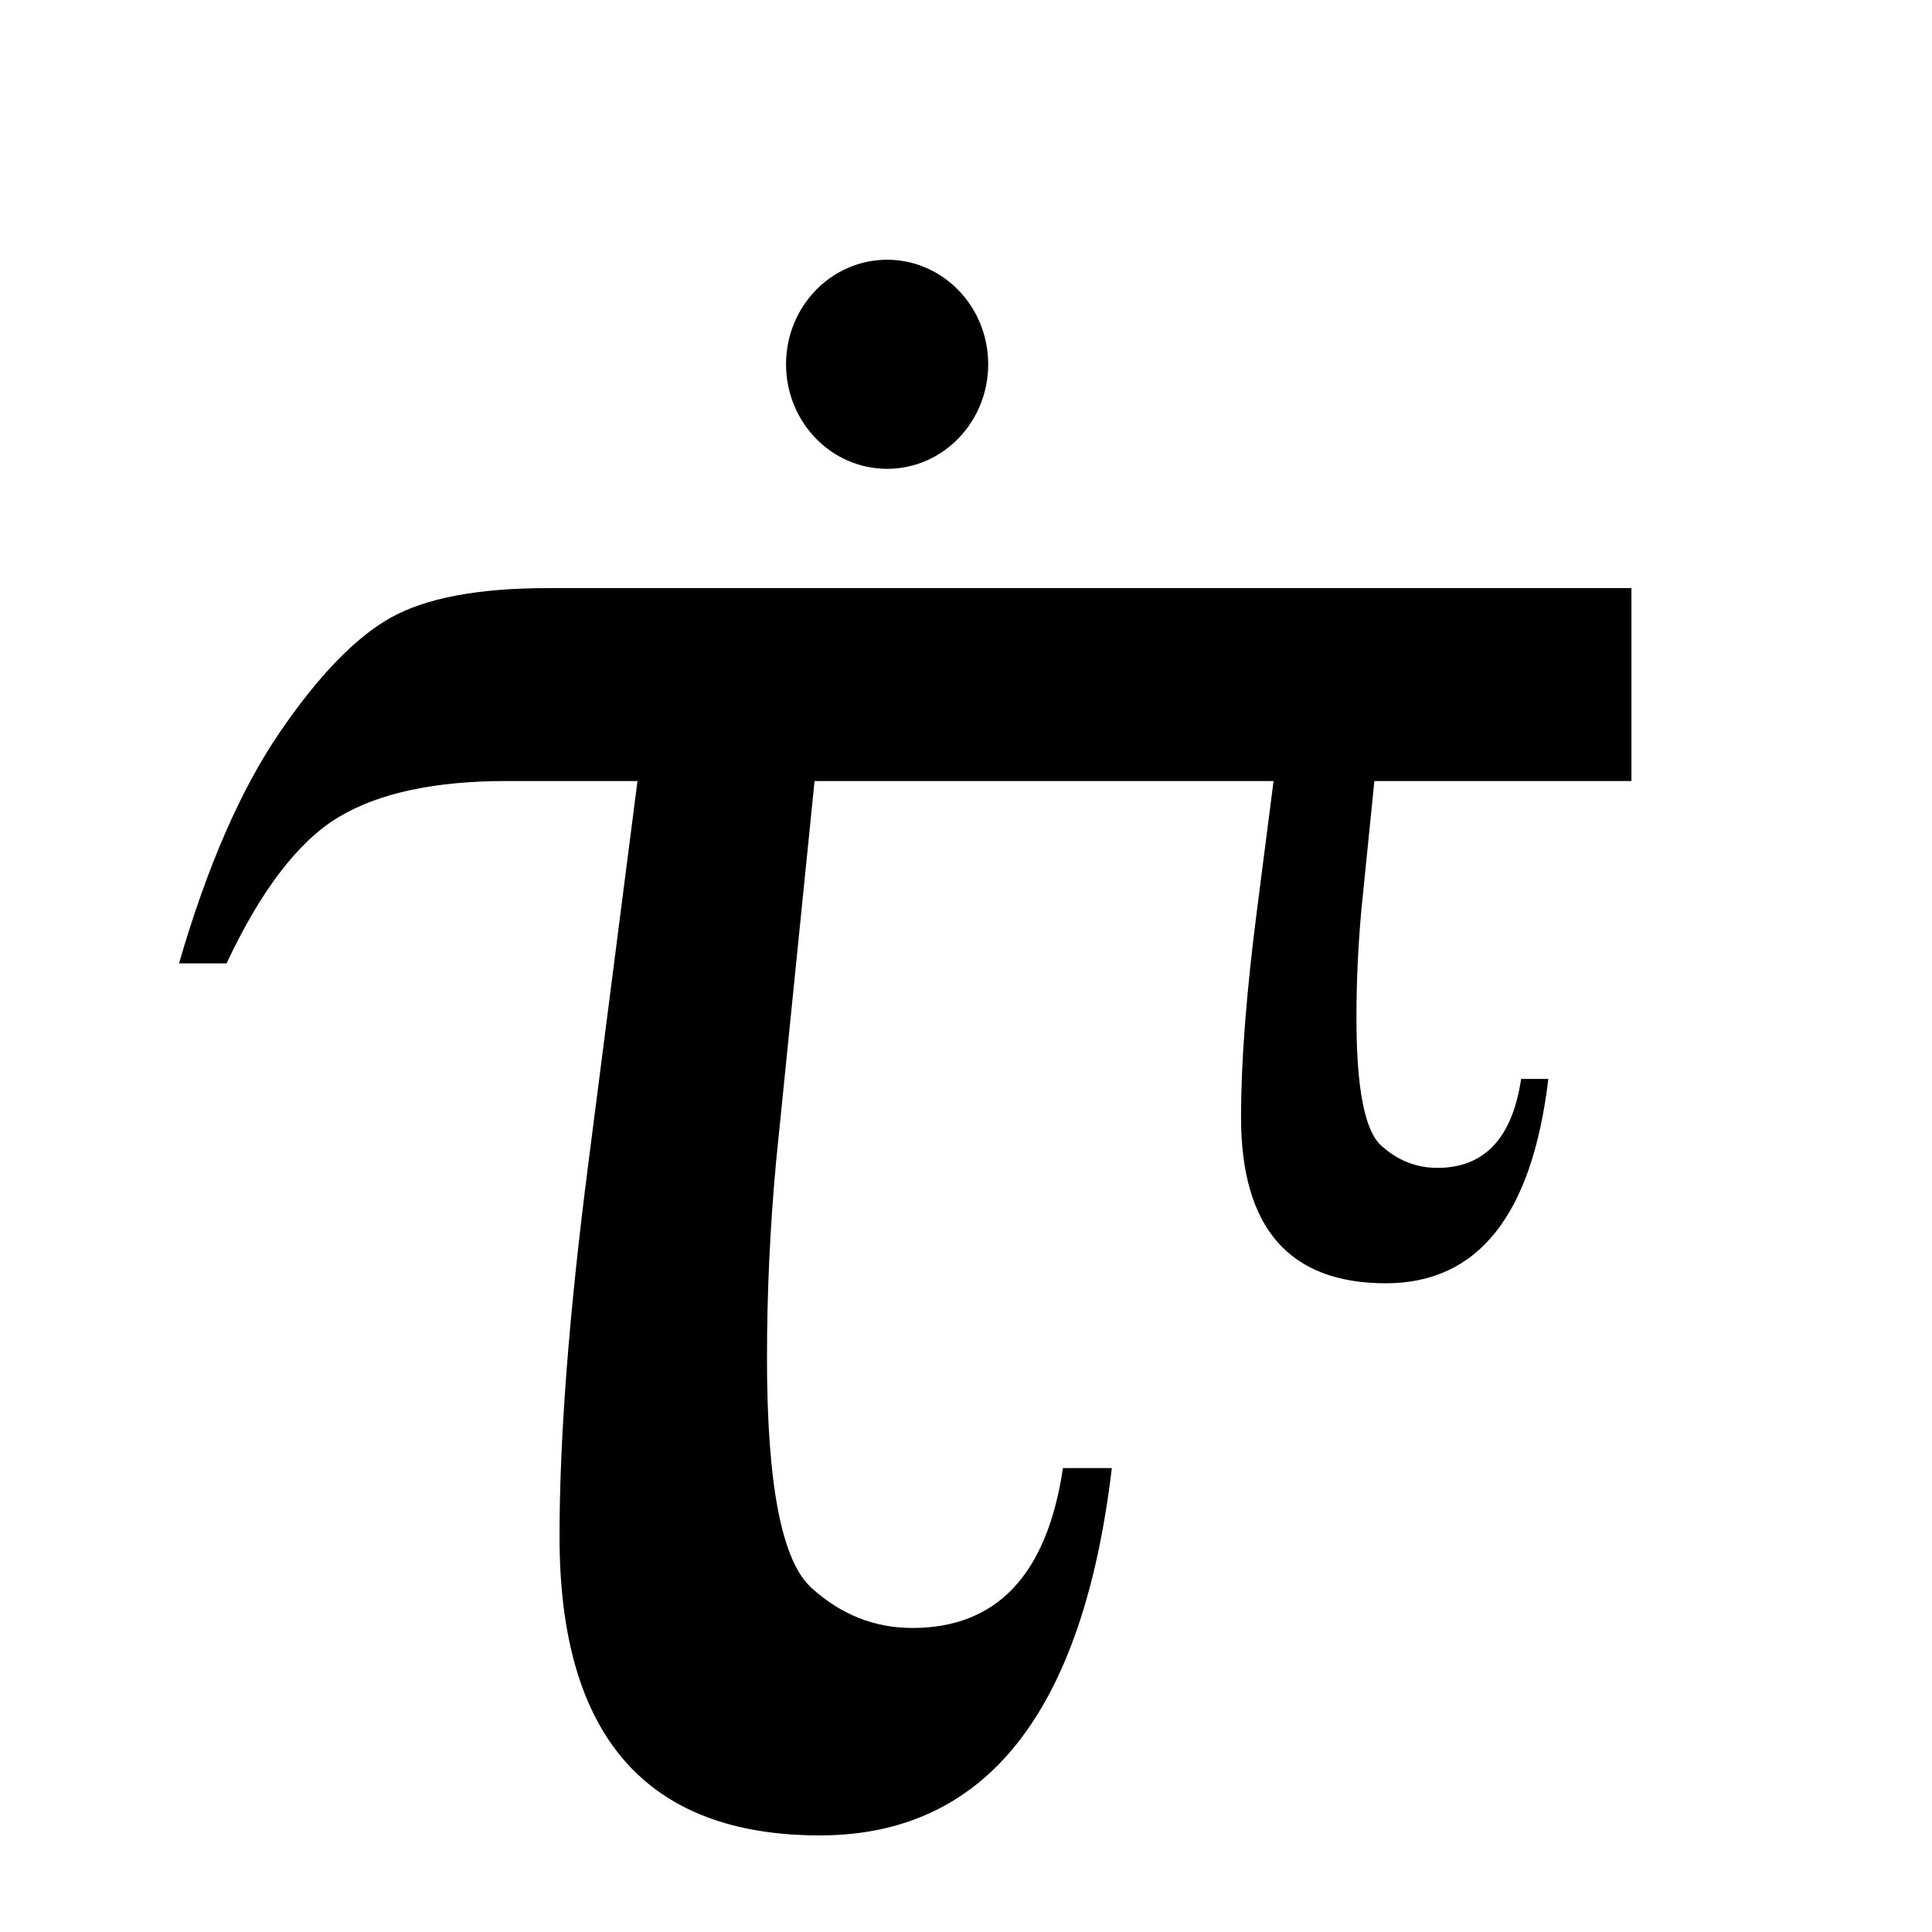
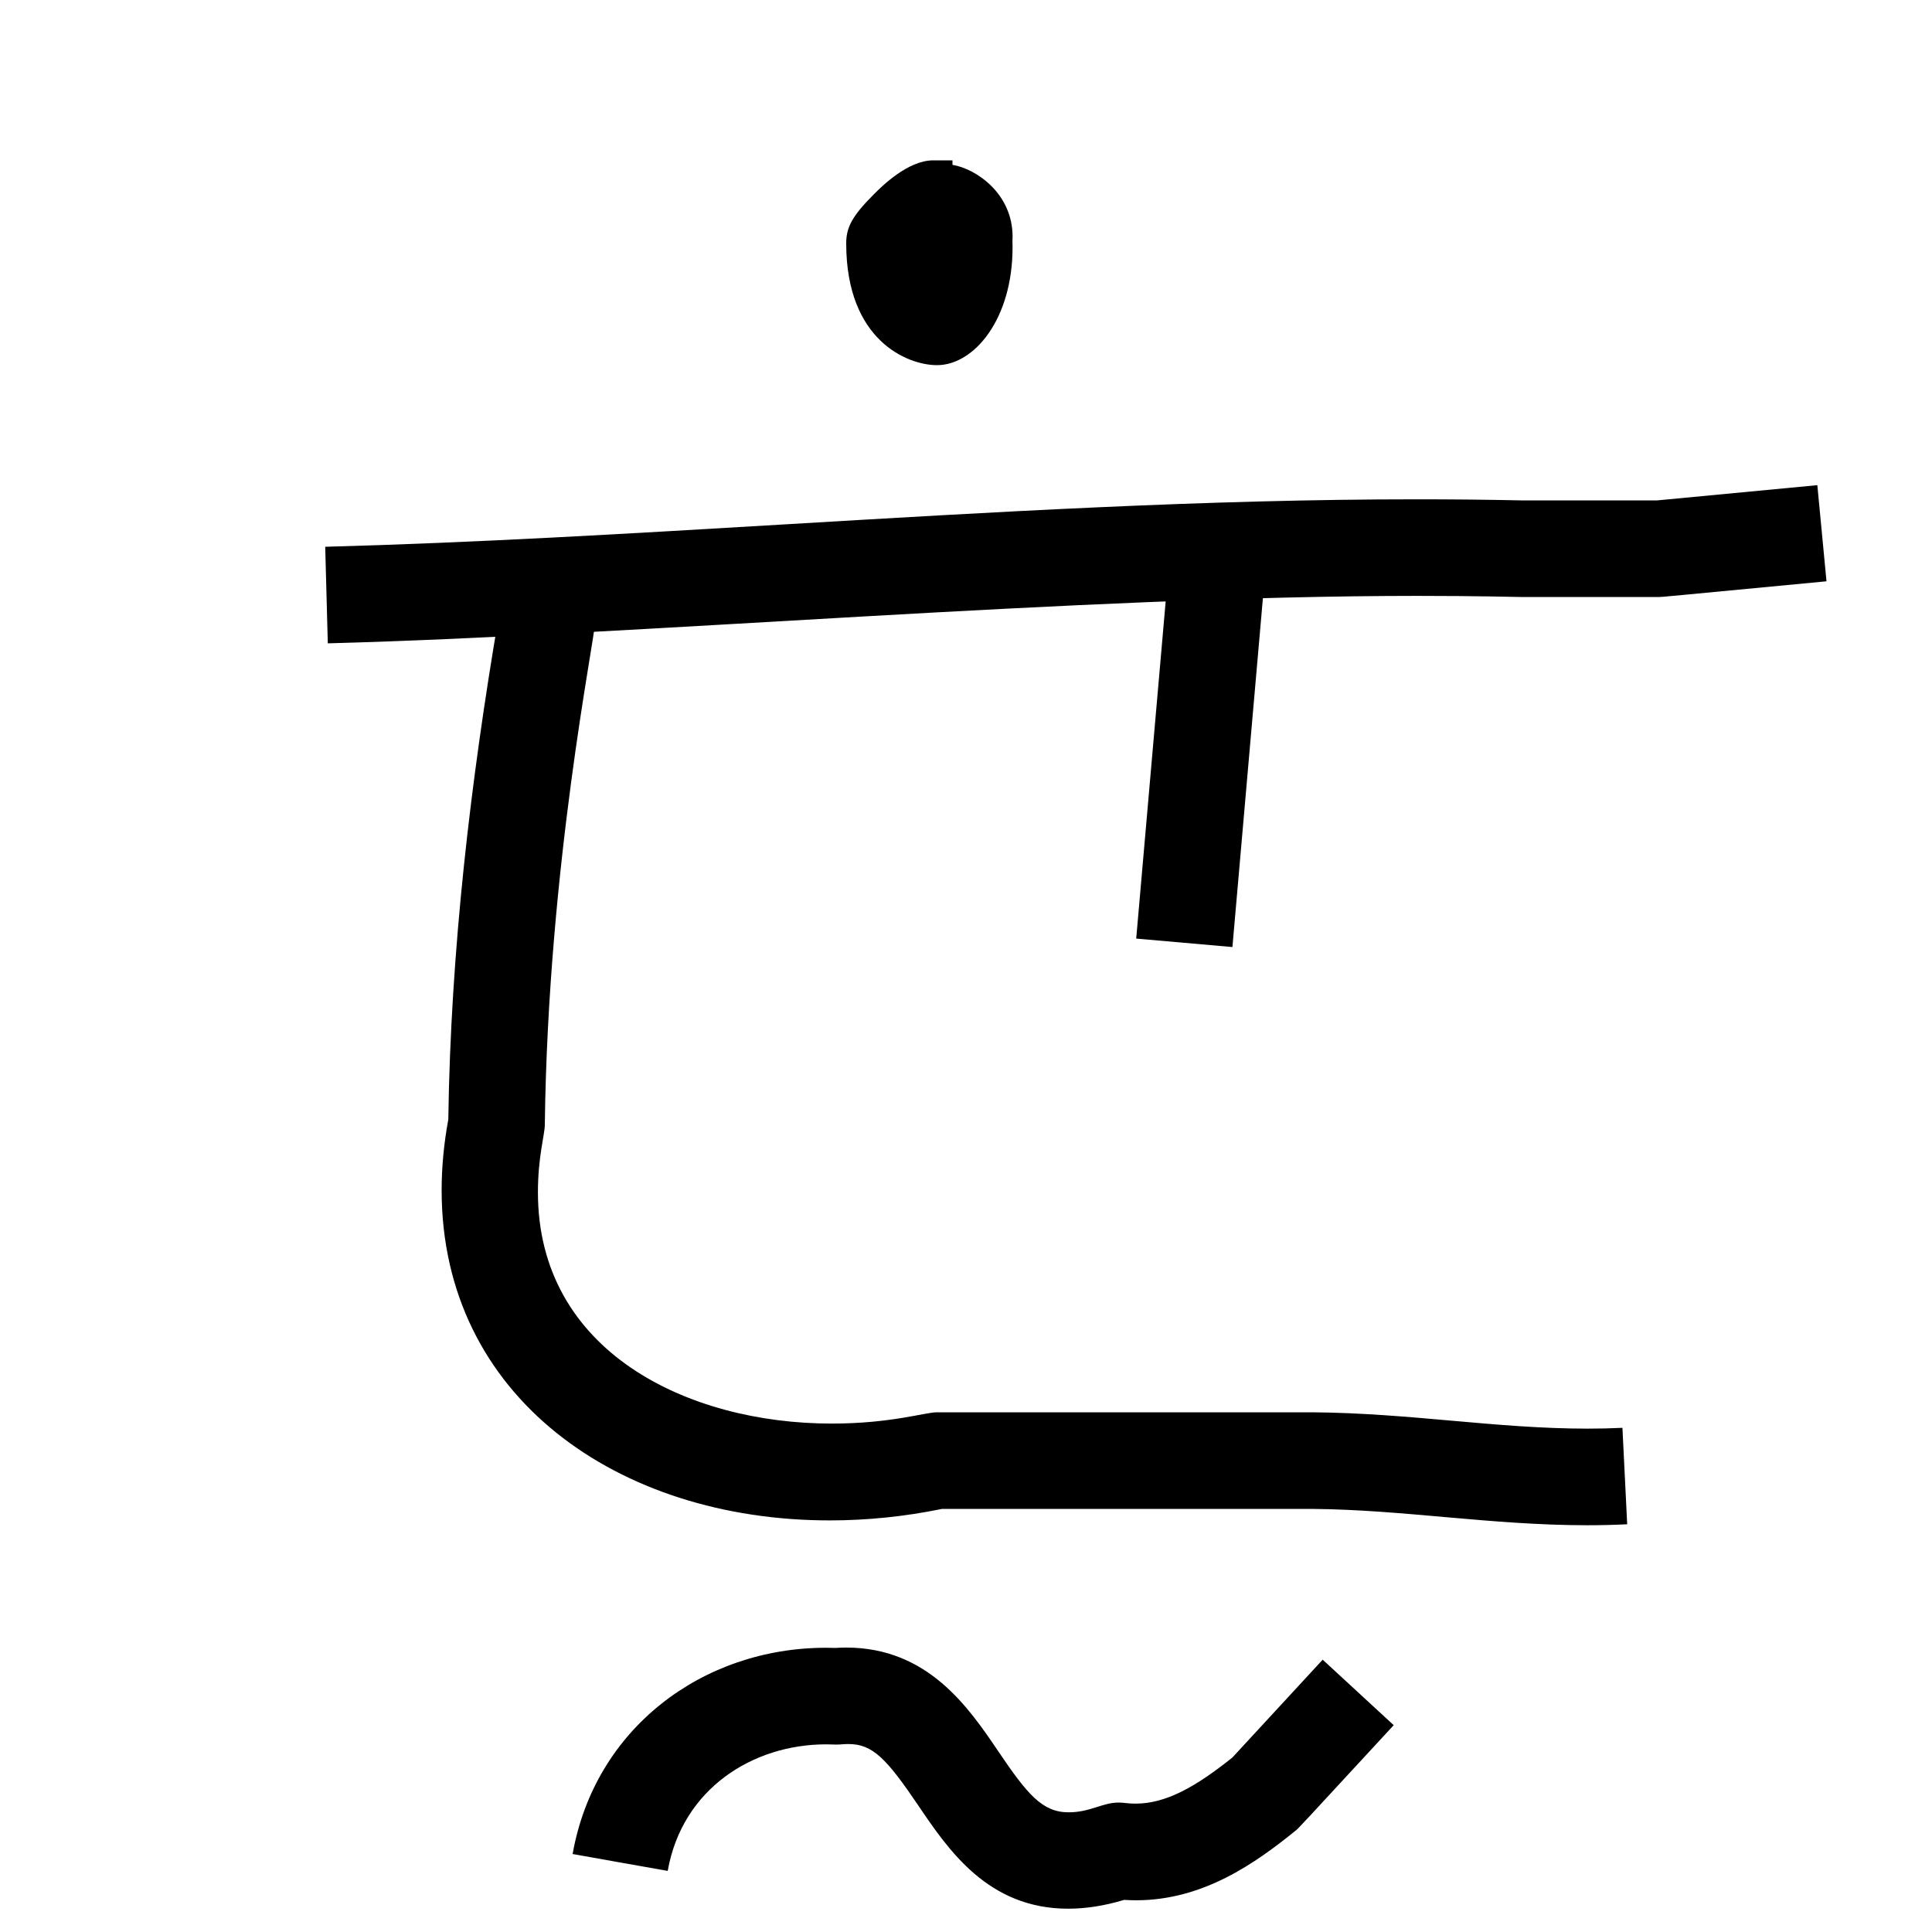
- <svg xmlns="http://www.w3.org/2000/svg" version="1.1" width="98.0" height="98.0" viewBox="-54.5 -96.175 98.0 98.0" id="svg1">
-   <defs id="defs1">
-     <defs id="defs3" />
-   </defs>
-   <ellipse style="clip-rule:evenodd;fill:#000000;fill-rule:evenodd;stroke-width:8.665;image-rendering:optimizeQuality;shape-rendering:geometricPrecision;text-rendering:geometricPrecision" id="path1761-3" cx="-9.501" cy="-77.697" rx="5.127" ry="5.303" />
-   <path d="m 21.397,426.996 a 22.164,22.164 0 0 1 -2.181,3.989 15.791,15.791 0 0 1 -3.114,3.461 c -1.166,0.948 -2.383,1.425 -3.668,1.425 -0.813,0 -1.679,-0.233 -2.59,-0.699 a 29.775,29.775 0 0 1 -2.73,-1.627 27.718,27.718 0 0 0 -2.767,-1.632 5.761,5.761 0 0 0 -2.616,-0.694 c -1.844,0 -3.559,1.57 -5.15,4.715 l -1.689,-0.881 c 0.565,-1.254 1.3,-2.565 2.212,-3.922 a 15.905,15.905 0 0 1 3.083,-3.492 c 1.166,-0.948 2.383,-1.425 3.668,-1.425 0.933,0 1.865,0.233 2.793,0.699 0.948,0.466 1.87,1.005 2.761,1.627 0.912,0.622 1.798,1.166 2.647,1.632 0.855,0.466 1.679,0.694 2.476,0.694 0.87,0 1.751,-0.378 2.642,-1.135 0.896,-0.756 1.741,-1.927 2.539,-3.523 z" style="font-style:normal;font-variant:normal;font-weight:400;font-stretch:normal;font-size:11.5px;line-height:0;font-family:'Gentium Book Plus';-inkscape-font-specification:'Gentium Book Plus';font-variant-ligatures:normal;font-variant-caps:normal;font-variant-numeric:normal;font-feature-settings:normal;text-align:start;writing-mode:lr-tb;text-anchor:start;fill:#000006;fill-opacity:1;stroke:none;stroke-width:0.777;stroke-linecap:square;stroke-linejoin:bevel;stroke-miterlimit:4;stroke-dasharray:none;stroke-dashoffset:0;stroke-opacity:1;paint-order:markers stroke fill" id="path1" />
-   <g id="x-reference" transform="translate(500,0)">
-     <defs id="defs2" />
-     <path d="m 75.11,121.013 a 22.164,22.164 0 0 1 -2.181,3.989 15.791,15.791 0 0 1 -3.114,3.461 c -1.166,0.948 -2.383,1.425 -3.668,1.425 -0.813,0 -1.679,-0.233 -2.59,-0.699 a 29.775,29.775 0 0 1 -2.73,-1.627 27.718,27.718 0 0 0 -2.767,-1.632 5.761,5.761 0 0 0 -2.616,-0.694 c -1.844,0 -3.559,1.57 -5.15,4.715 l -1.689,-0.881 c 0.565,-1.254 1.3,-2.565 2.212,-3.922 a 15.905,15.905 0 0 1 3.083,-3.492 c 1.166,-0.948 2.383,-1.425 3.668,-1.425 0.933,0 1.865,0.233 2.793,0.699 0.948,0.466 1.87,1.005 2.761,1.627 0.912,0.622 1.798,1.166 2.647,1.632 0.855,0.466 1.679,0.694 2.476,0.694 0.87,0 1.751,-0.378 2.642,-1.135 0.896,-0.756 1.741,-1.927 2.539,-3.523 z" style="font-style:normal;font-variant:normal;font-weight:400;font-stretch:normal;font-size:11.5px;line-height:0;font-family:'Gentium Book Plus';-inkscape-font-specification:'Gentium Book Plus';font-variant-ligatures:normal;font-variant-caps:normal;font-variant-numeric:normal;font-feature-settings:normal;text-align:start;writing-mode:lr-tb;text-anchor:start;fill:#000006;fill-opacity:1;stroke:none;stroke-width:0.777;stroke-linecap:square;stroke-linejoin:bevel;stroke-miterlimit:4;stroke-dasharray:none;stroke-dashoffset:0;stroke-opacity:1;paint-order:markers stroke fill" id="path2" />
-     <g id="g2" transform="translate(58.31073,8.977614)">
-       <path style="fill:none;stroke:#000000;stroke-width:8.665;stroke-opacity:1" id="path3" d="M 104.611,-20.599 A 23.325,23.532 0 0 1 92.924,-0.206 23.325,23.532 0 0 1 69.574,-0.249 23.325,23.532 0 0 1 57.96,-20.685" transform="rotate(90)" />
-       <rect style="fill:none;stroke:#000000;stroke-width:8.665;stroke-opacity:1" id="rect2" width="0.742" height="9.066" x="-48.887" y="28.825" transform="rotate(-50.3642)" />
-       <rect style="fill:none;stroke:#000000;stroke-width:8.665;stroke-opacity:1" id="rect2-8" width="0.742" height="9.066" x="72.478" y="-72.79" transform="matrix(0.6379053,0.7701148,0.7701148,-0.6379053,0,0)" />
-     </g>
-     <rect style="fill:#000000;stroke-width:8.665" id="rect1" width="9.862" height="50.048" x="-39.807" y="-129.553" transform="scale(1,-1)" />
-     <path style="fill:#000000;stroke-width:8.665" id="path1-1" d="m -61.637,-32.778 a 14.114,11.772 0 0 1 -7.072,10.202 14.114,11.772 0 0 1 -14.129,-0.022 14.114,11.772 0 0 1 -7.027,-10.224" transform="matrix(0.6752895,-0.7375528,-0.7375528,-0.6752895,0,0)" />
-     <circle style="fill:#000000;stroke:#000000;stroke-width:3;stroke-dasharray:none;stroke-opacity:1;fill-opacity:1" id="circle3" cx="64.166" cy="50.187" r="4.645" />
-   </g>
-   <g id="g6" transform="translate(281.1869,-41.03003)">
-     <defs id="defs4" />
-     <g id="g5" transform="translate(55.44624,8.132989)">
-       <path style="fill:none;stroke:#000000;stroke-width:8.665;stroke-opacity:1" id="path4" d="M 104.611,-20.599 A 23.325,23.532 0 0 1 92.924,-0.206 23.325,23.532 0 0 1 69.574,-0.249 23.325,23.532 0 0 1 57.96,-20.685" transform="rotate(90)" />
-       <rect style="fill:none;stroke:#000000;stroke-width:8.665;stroke-opacity:1" id="rect4" width="0.742" height="9.066" x="-48.887" y="28.825" transform="rotate(-50.3642)" />
-       <rect style="fill:none;stroke:#000000;stroke-width:8.665;stroke-opacity:1" id="rect5" width="0.742" height="9.066" x="72.478" y="-72.79" transform="matrix(0.6379053,0.7701148,0.7701148,-0.6379053,0,0)" />
-     </g>
-     <circle style="fill:none;stroke:#000000;stroke-width:3;stroke-dasharray:none;stroke-opacity:1" id="circle5" cx="61.301" cy="49.343" r="4.645" />
-   </g>
-   <circle style="fill:none;stroke:#000000;stroke-width:3;stroke-dasharray:none;stroke-opacity:1" id="path3-5" cx="-171.379" cy="-121.156" r="4.645" />
-   <g id="g7">
-     <g id="g8" transform="translate(170.4491,41.2111)">
-       <path style="font-style:normal;font-weight:normal;font-size:2050.28px;font-family:'Times New Roman';fill:#000000;fill-opacity:1;stroke:none;stroke-width:0.067px;stroke-linecap:butt;stroke-linejoin:miter;stroke-opacity:1" d="m -183.631,-97.768 -1.944,19.235 c -0.313,3.351 -0.469,6.702 -0.469,10.053 -3e-5,6.389 0.748,10.265 2.245,11.628 1.497,1.363 3.206,2.044 5.127,2.044 4.289,10e-6 6.836,-2.703 7.64,-8.11 h 2.48 c -1.475,12.421 -6.412,18.632 -14.812,18.632 -8.802,0 -13.203,-5.049 -13.203,-15.147 -2e-5,-5.094 0.491,-11.438 1.474,-19.034 l 2.48,-19.302 h -6.635 c -3.664,4.9e-5 -6.512,0.614 -8.545,1.843 -2.033,1.229 -3.921,3.697 -5.663,7.406 h -2.413 c 1.43,-4.915 3.128,-8.813 5.094,-11.695 1.966,-2.882 3.843,-4.825 5.63,-5.831 1.787,-1.005 4.446,-1.508 7.976,-1.508 h 54.974 v 9.785 z" id="text2175" />
-       <path style="font-style:normal;font-weight:normal;font-size:2050.28px;font-family:'Times New Roman';fill:#000000;fill-opacity:1;stroke:none;stroke-width:0.037px;stroke-linecap:butt;stroke-linejoin:miter;stroke-opacity:1" d="m -154.802,-102.047 -1.081,10.702 c -0.174,1.864 -0.261,3.729 -0.261,5.593 -1e-5,3.555 0.416,5.711 1.249,6.469 0.833,0.758 1.784,1.137 2.853,1.137 2.386,6e-6 3.803,-1.504 4.251,-4.512 h 1.38 c -0.82,6.911 -3.567,10.366 -8.241,10.366 -4.897,0 -7.346,-2.809 -7.346,-8.427 -1e-5,-2.834 0.273,-6.364 0.82,-10.59 l 1.38,-10.739 h -3.691 c -2.038,3e-5 -0.808,-5.444 1.156,-5.444 h 18.345 v 5.444 z" id="text2175-7" />
-     </g>
-   </g>
+ <svg xmlns="http://www.w3.org/2000/svg" version="1.1" width="1000" height="1000" viewBox="0 0 1000 1000" id="svg1">
+   <path d="M 427.60,902.87 C 389.78,902.87 353.14,925.73 345.61,968.37 C 345.61,968.37 296.38,959.68 296.39,959.63 C 307.82,894.86 363.43,852.88 427.55,852.88 C 429.20,852.88 430.85,852.91 432.51,852.97 C 434.36,852.84 436.19,852.78 437.99,852.78 C 480.36,852.78 501.45,883.93 516.73,906.51 C 531.67,928.57 539.40,938.05 553.12,938.05 C 564.33,938.05 570.54,933.00 579.00,933.00 C 582.08,933.00 583.38,933.56 587.73,933.56 C 603.39,933.56 618.75,925.01 637.89,909.68 L 684.62,859.05 L 721.38,892.95 C 672.14,946.30 672.14,946.30 670.72,947.44 C 649.72,964.45 622.72,983.58 588.06,983.58 C 586.01,983.58 583.93,983.51 581.83,983.38 C 571.83,986.40 562.14,987.94 552.89,987.94 C 511.48,987.94 490.96,957.64 475.30,934.51 C 458.85,910.21 451.66,902.71 439.15,902.71 C 436.30,902.71 435.16,903.00 433.00,903.00 C 432.95,903.00 429.39,902.87 427.60,902.87  Z M 485.00,189.00 C 469.68,189.00 438.00,176.21 438.00,126.00 C 438.00,117.97 440.75,112.11 452.24,100.63 C 456.31,96.55 469.86,83.00 483.00,83.00 L 493.00,83.00 L 493.00,85.32 C 505.32,87.38 524.11,100.20 524.11,122.52 C 524.11,123.23 524.09,123.95 524.04,124.66 C 524.08,125.75 524.10,126.85 524.10,127.96 C 524.10,165.31 504.14,189.00 485.00,189.00  Z M 606.10,279.81 C 606.10,279.81 655.90,284.16 655.90,284.19 C 637.90,490.19 637.90,490.19 637.90,490.19 C 637.90,490.19 588.10,485.84 588.10,485.81 C 606.10,279.81 606.10,279.81 606.10,279.81  Z M 429.49,786.96 C 319.70,786.96 228.59,722.79 228.59,616.05 C 228.59,604.31 229.71,592.09 232.04,579.47 C 233.26,492.01 243.62,404.21 258.00,319.86 L 258.00,314.00 L 308.00,314.00 L 308.00,322.00 C 308.00,330.48 283.64,447.79 281.99,582.31 C 281.93,587.51 278.43,598.69 278.43,617.13 C 278.43,699.49 355.82,736.84 430.49,736.84 C 461.27,736.84 478.65,731.00 485.00,731.00 L 679.20,731.00 C 730.13,731.41 774.29,739.46 821.76,739.46 C 827.75,739.46 833.74,739.33 839.77,739.04 L 842.23,788.96 C 835.21,789.31 828.30,789.46 821.48,789.46 C 771.89,789.46 726.49,781.38 678.90,781.00 L 487.62,781.00 C 468.37,784.96 448.81,786.96 429.49,786.96  Z M 733.76,308.43 C 557.65,308.43 334.30,328.57 169.67,332.99 L 168.33,283.01 C 245.61,280.94 324.81,276.25 404.79,271.50 C 513.82,265.02 624.29,258.44 733.52,258.44 C 751.48,258.44 769.40,258.62 787.27,259.00 L 857.80,259.00 C 857.80,259.00 940.61,251.12 940.65,251.12 L 945.39,300.88 C 860.20,309.00 860.20,309.00 859.00,309.00 L 787.00,309.00 C 786.47,309.00 764.15,308.43 733.76,308.43 Z" style="fill:#000000;fill-opacity:1;stroke:none" id="glyph" />
</svg>
